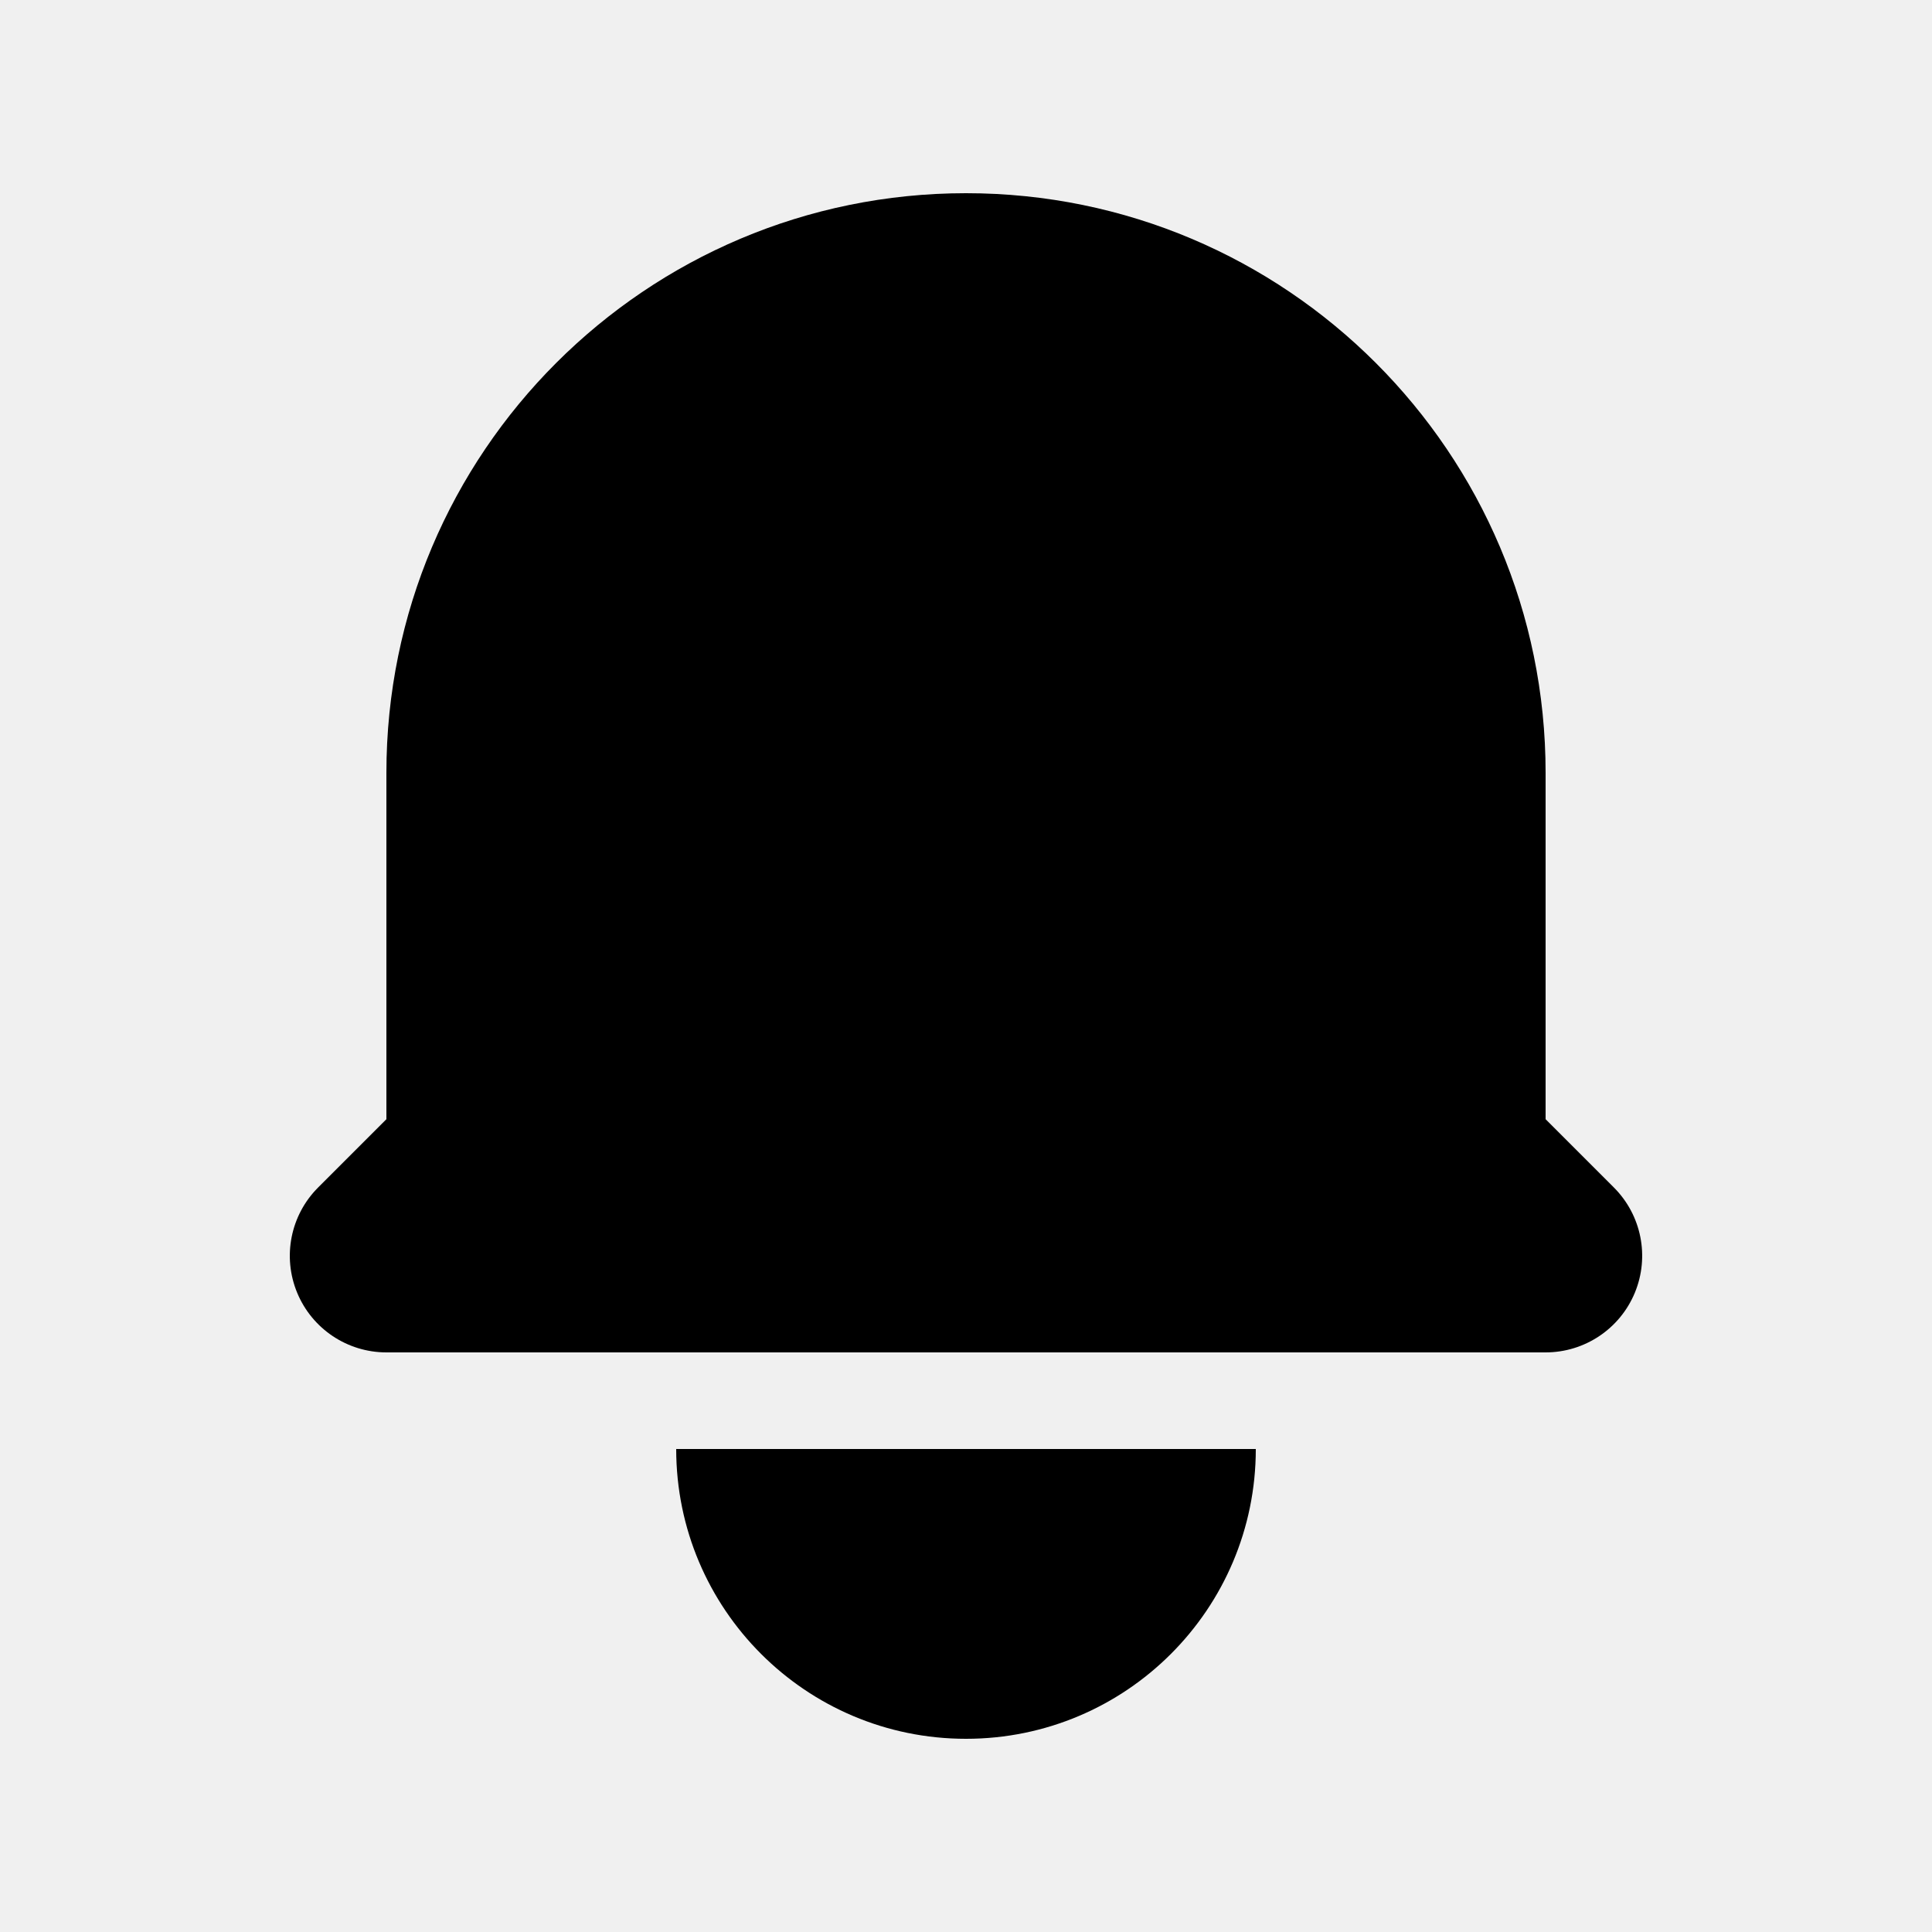
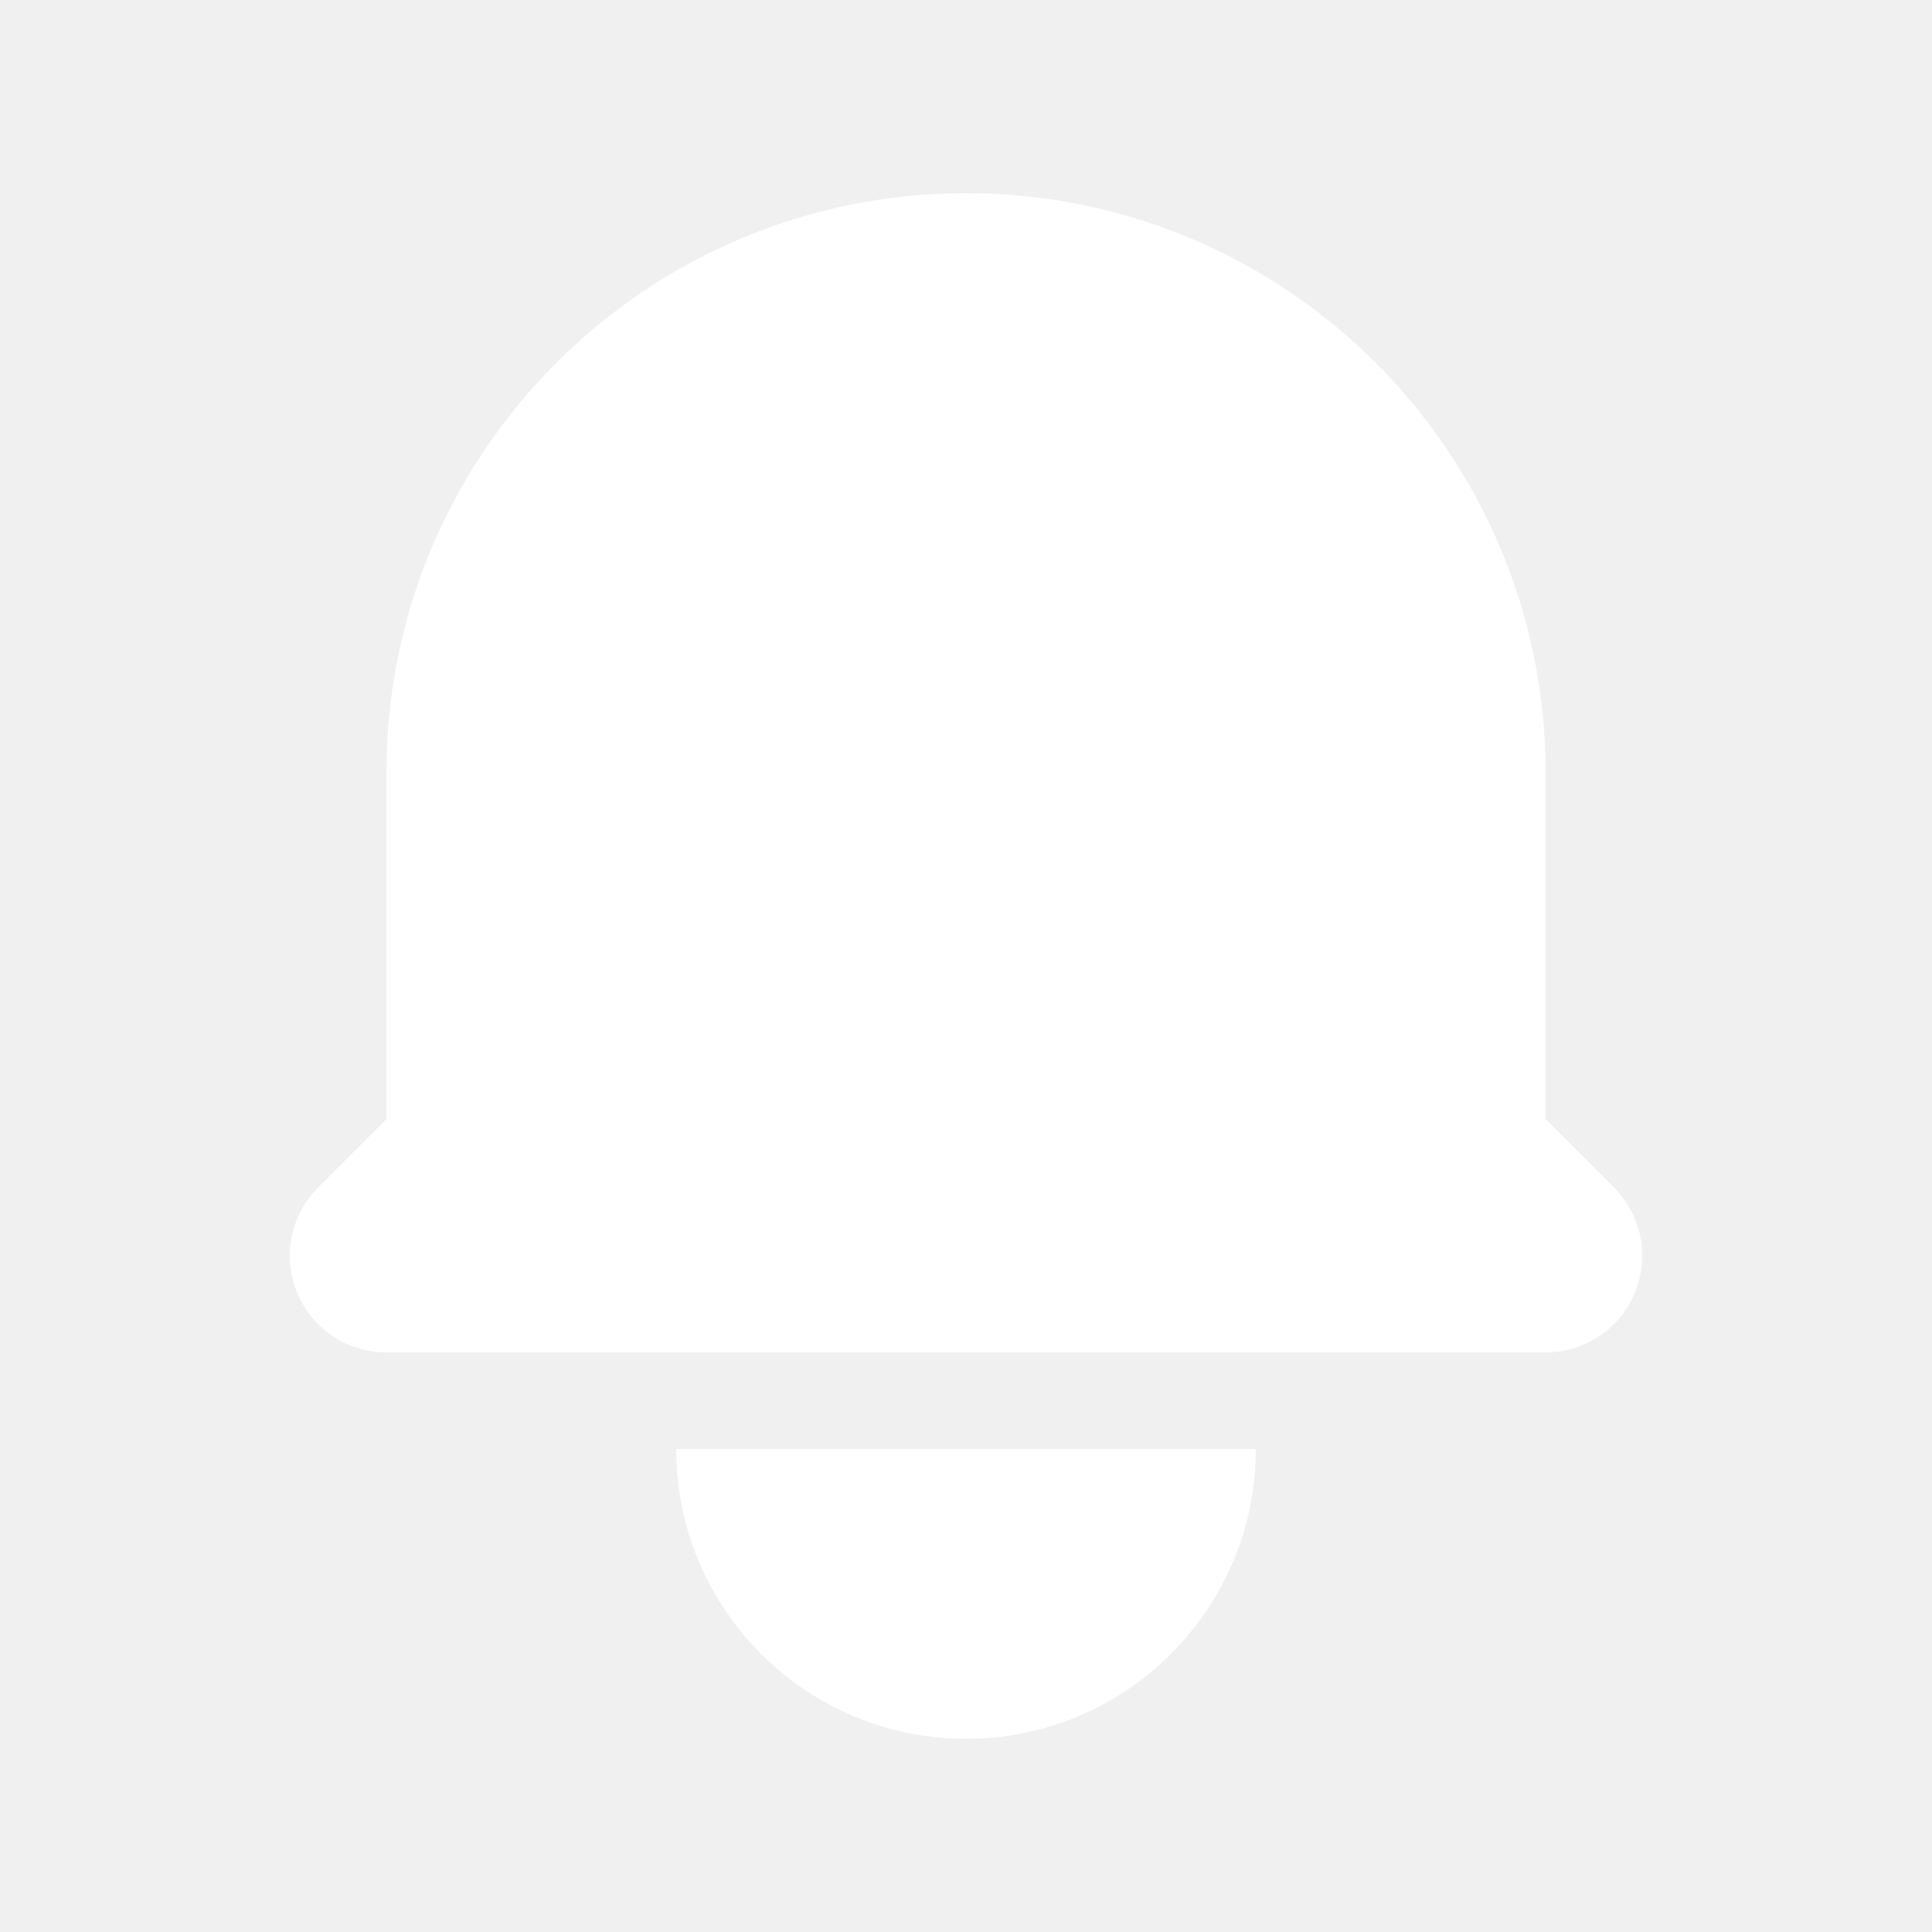
- <svg xmlns="http://www.w3.org/2000/svg" class="h-5 w-5" viewBox="0 0 20 20" fill="currentColor">
+ <svg xmlns="http://www.w3.org/2000/svg" class="h-5 w-5" viewBox="0 0 20 20" fill="#fff">
  <path d="M10 2a6 6 0 00-6 6v3.586l-.707.707A1 1 0 004 14h12a1 1 0 00.707-1.707L16 11.586V8a6 6 0 00-6-6zM10 18a3 3 0 01-3-3h6a3 3 0 01-3 3z" />
</svg>
